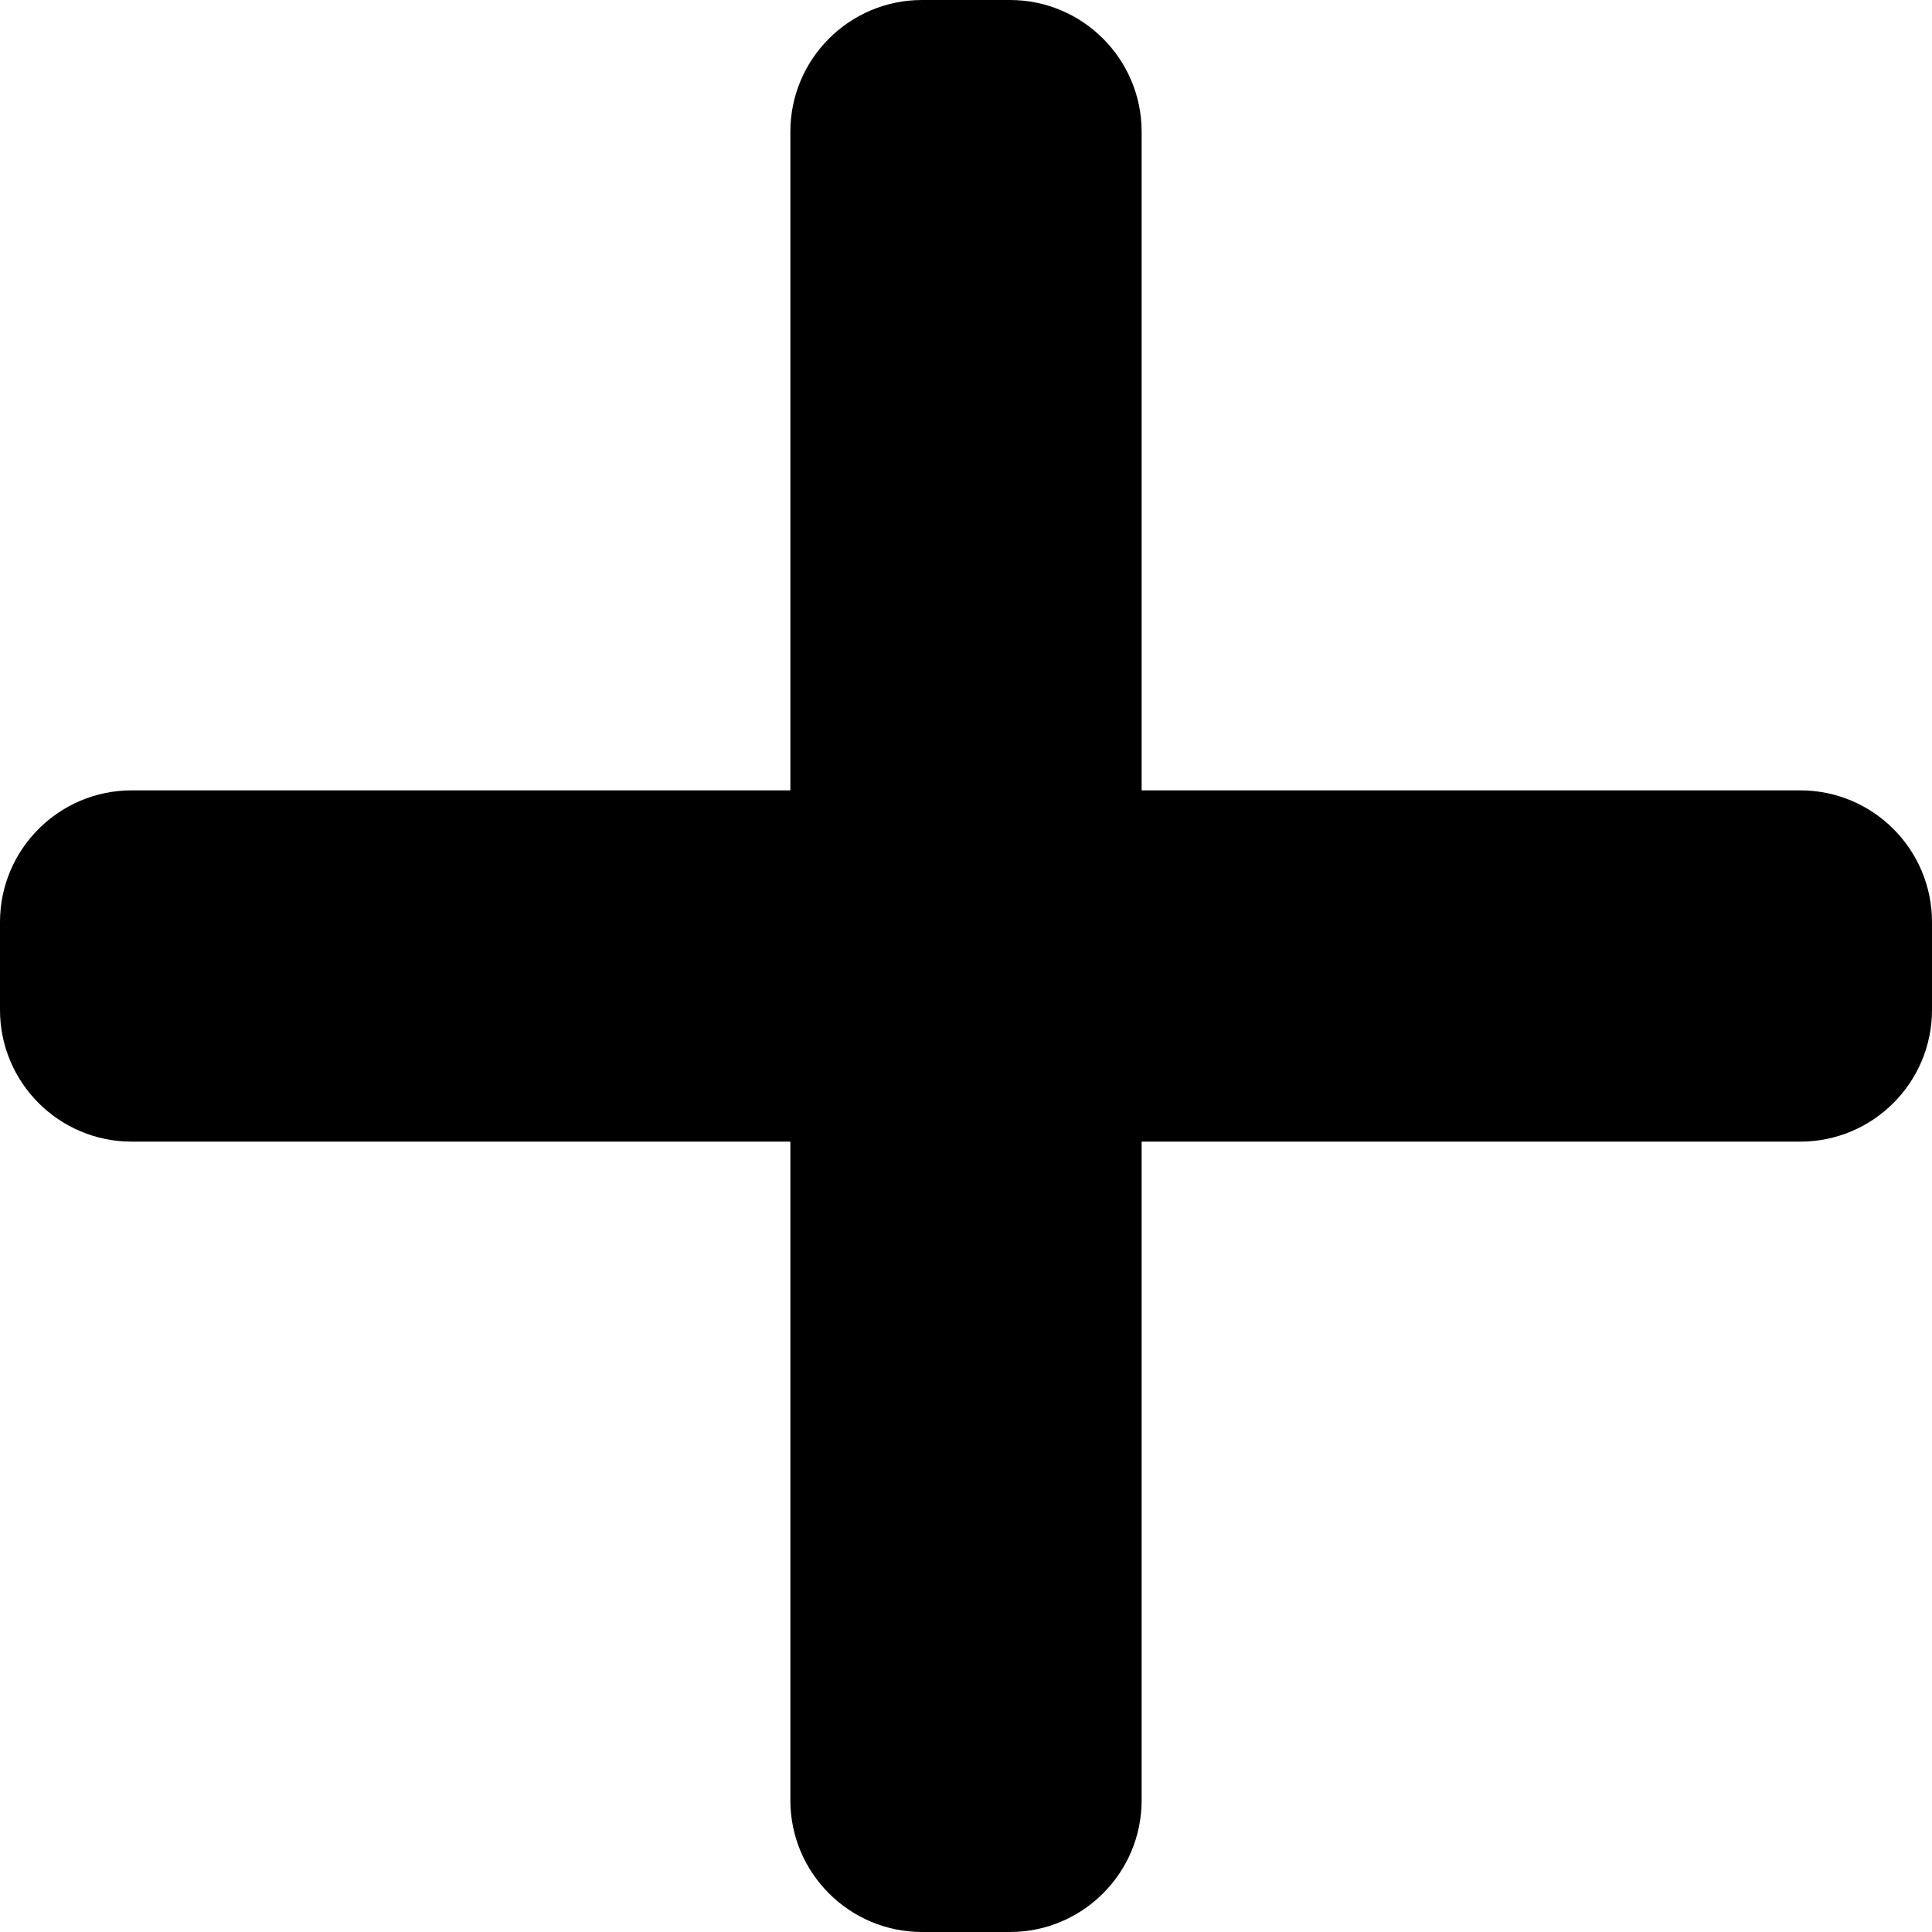
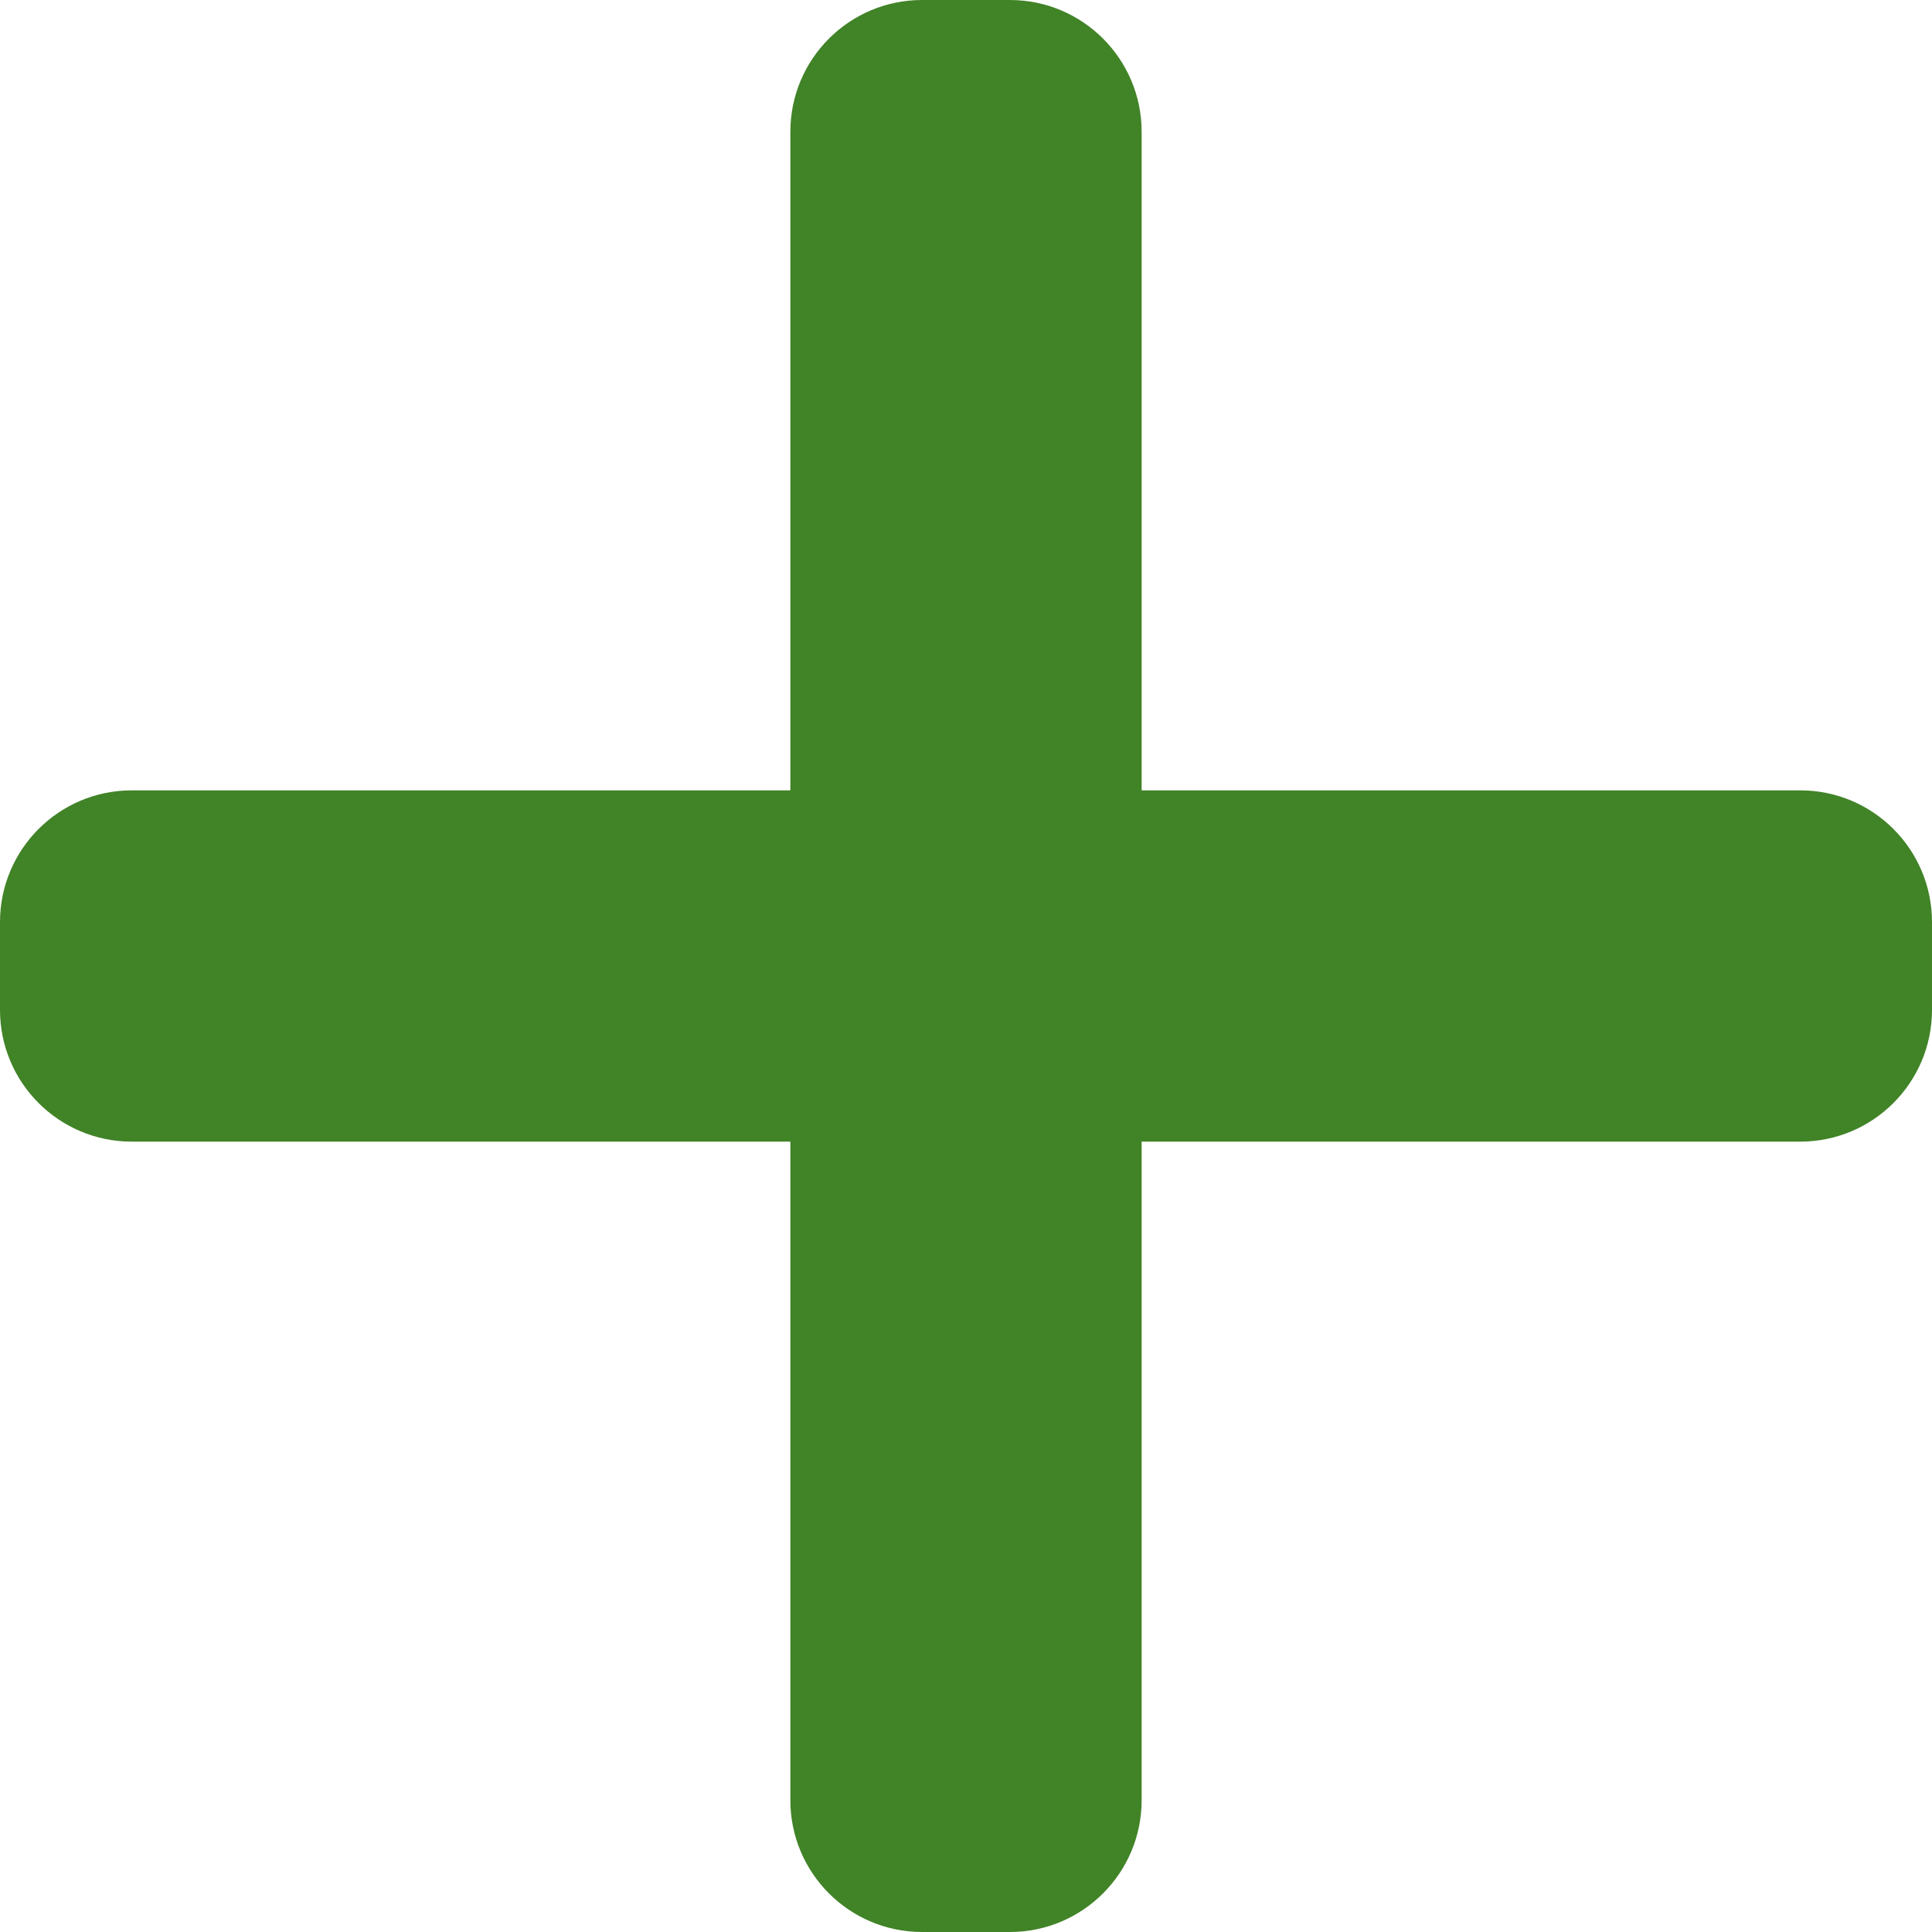
<svg xmlns="http://www.w3.org/2000/svg" height="469.333pt" viewBox="0 0 469.333 469.333" width="469.333pt">
-   <path d="m437.332 192h-160v-160c0-17.664-14.336-32-32-32h-21.332c-17.664 0-32 14.336-32 32v160h-160c-17.664 0-32 14.336-32 32v21.332c0 17.664 14.336 32 32 32h160v160c0 17.664 14.336 32 32 32h21.332c17.664 0 32-14.336 32-32v-160h160c17.664 0 32-14.336 32-32v-21.332c0-17.664-14.336-32-32-32zm0 0" />
+   <path d="m437.332 192h-160v-160c0-17.664-14.336-32-32-32h-21.332c-17.664 0-32 14.336-32 32v160h-160c-17.664 0-32 14.336-32 32v21.332c0 17.664 14.336 32 32 32h160v160c0 17.664 14.336 32 32 32h21.332c17.664 0 32-14.336 32-32v-160h160c17.664 0 32-14.336 32-32v-21.332c0-17.664-14.336-32-32-32zm0 0" fill="#418327" />
</svg>
